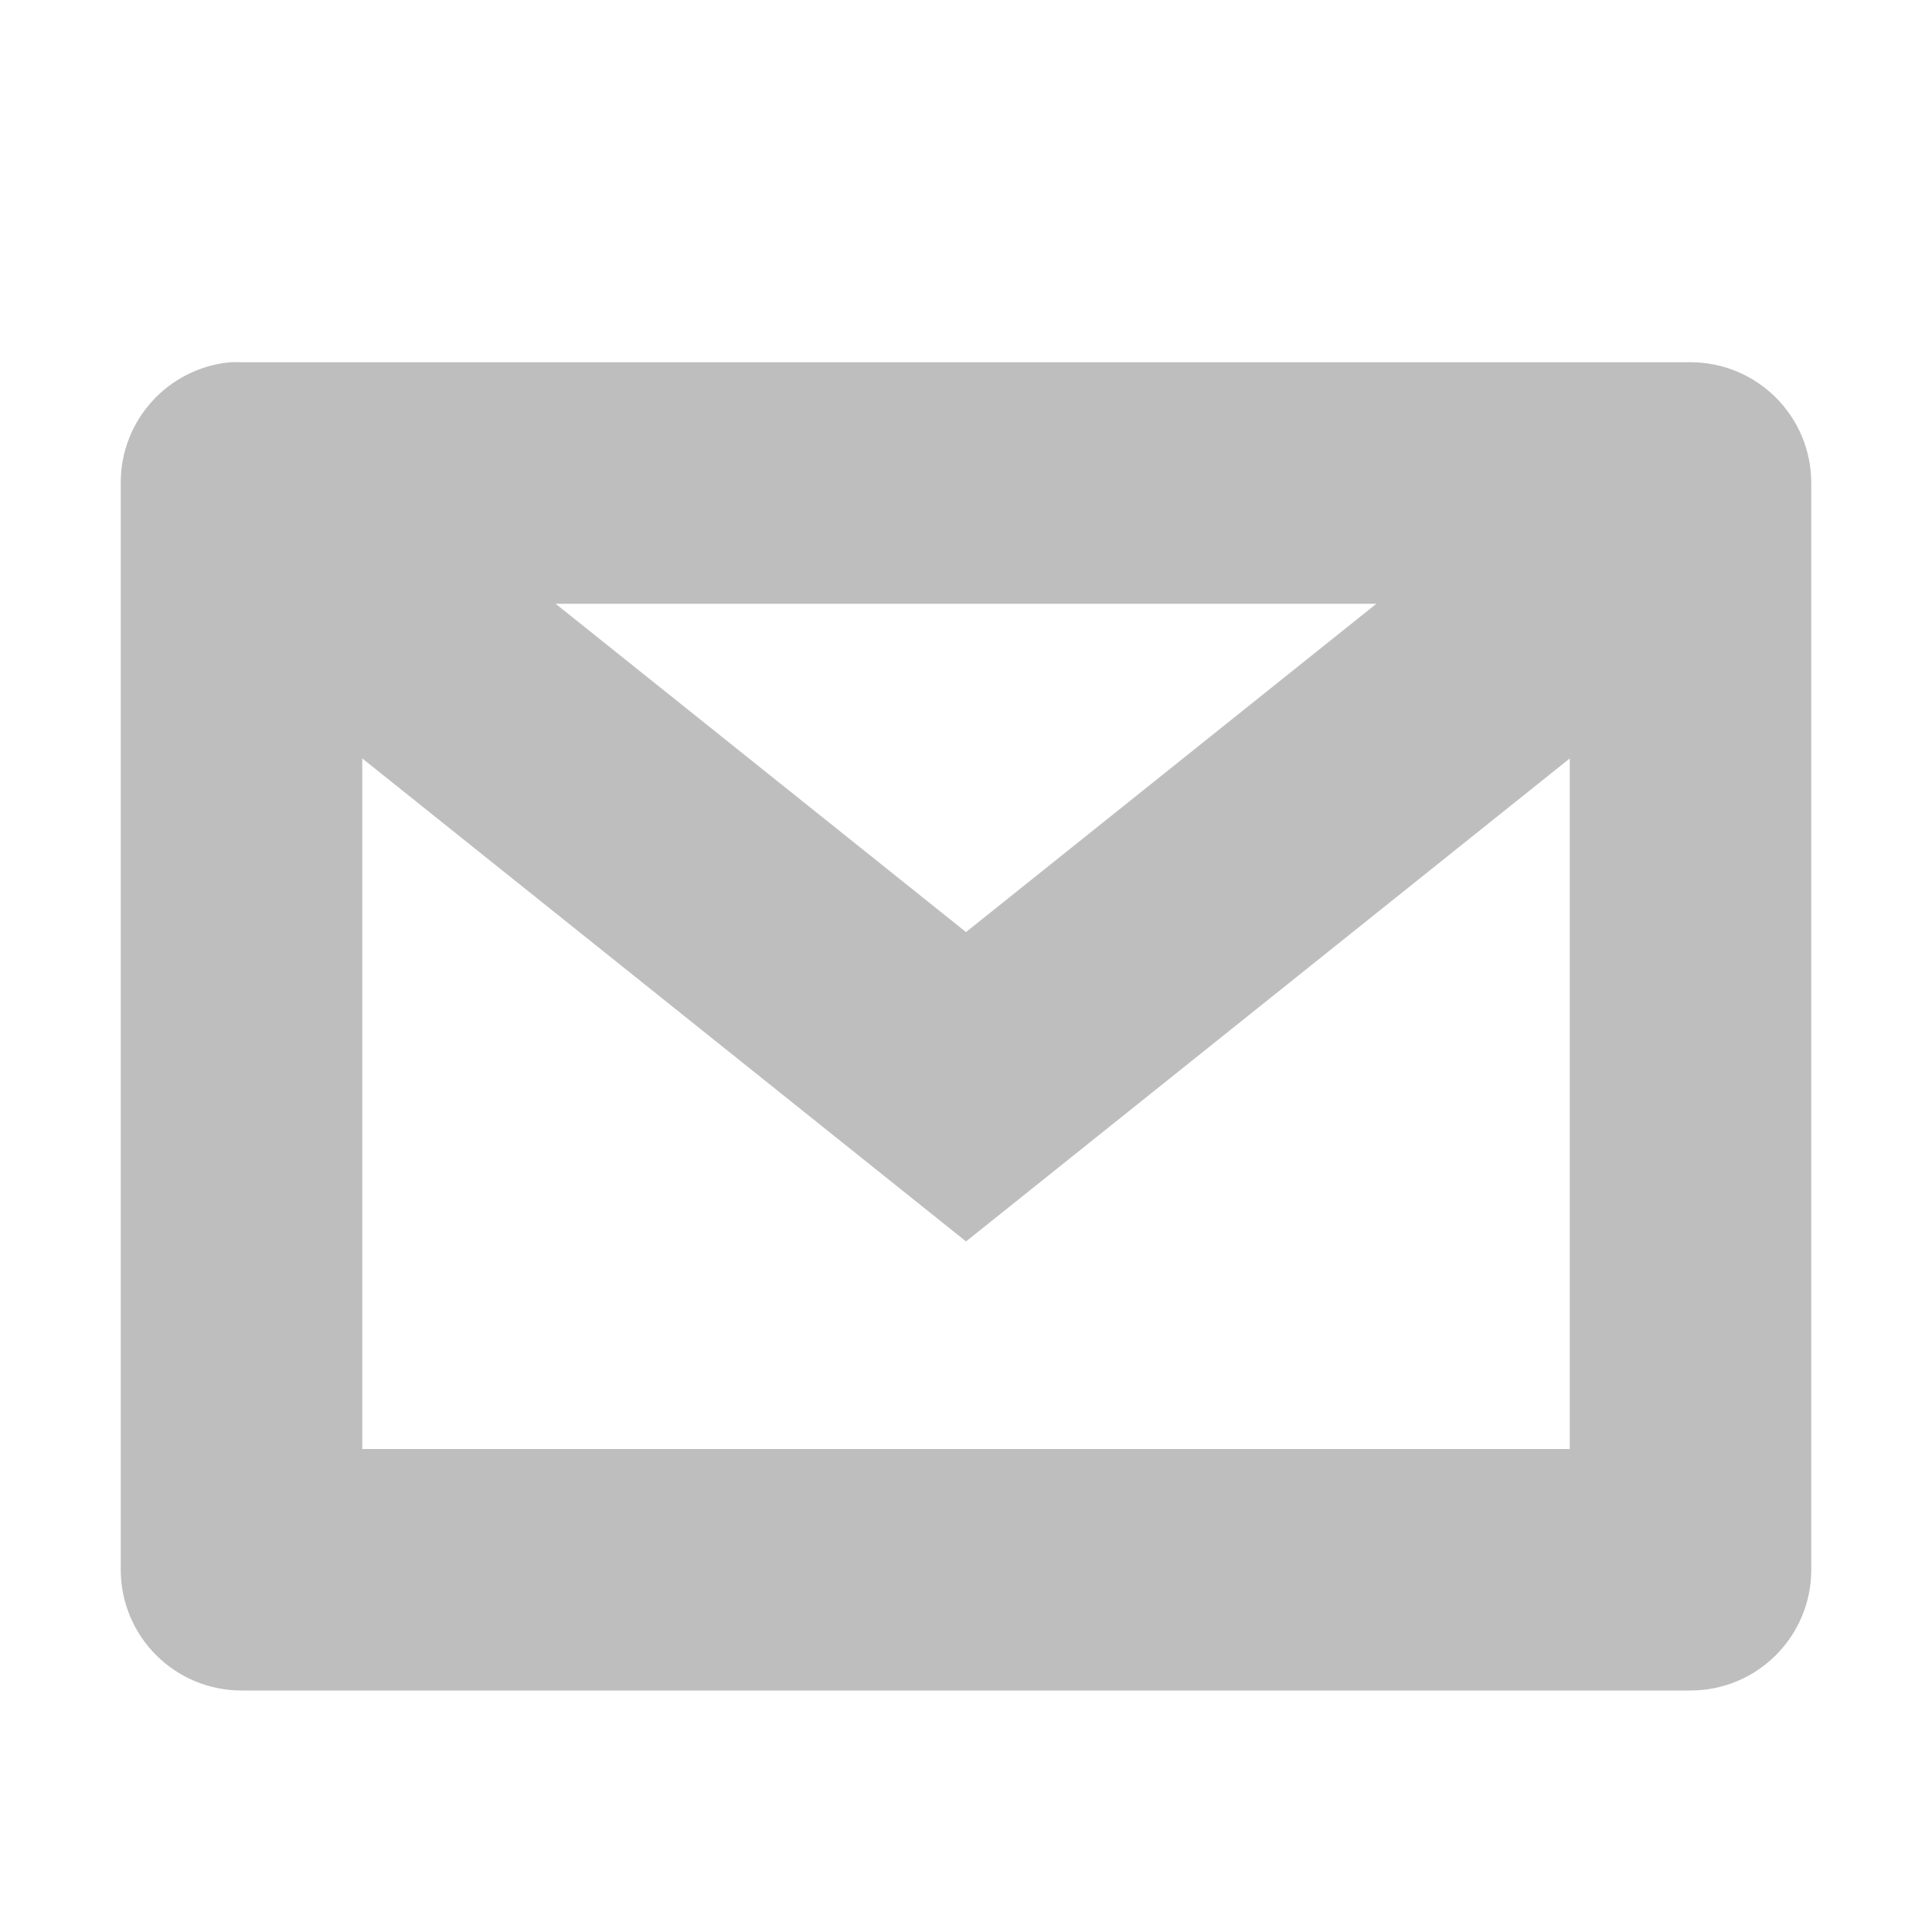
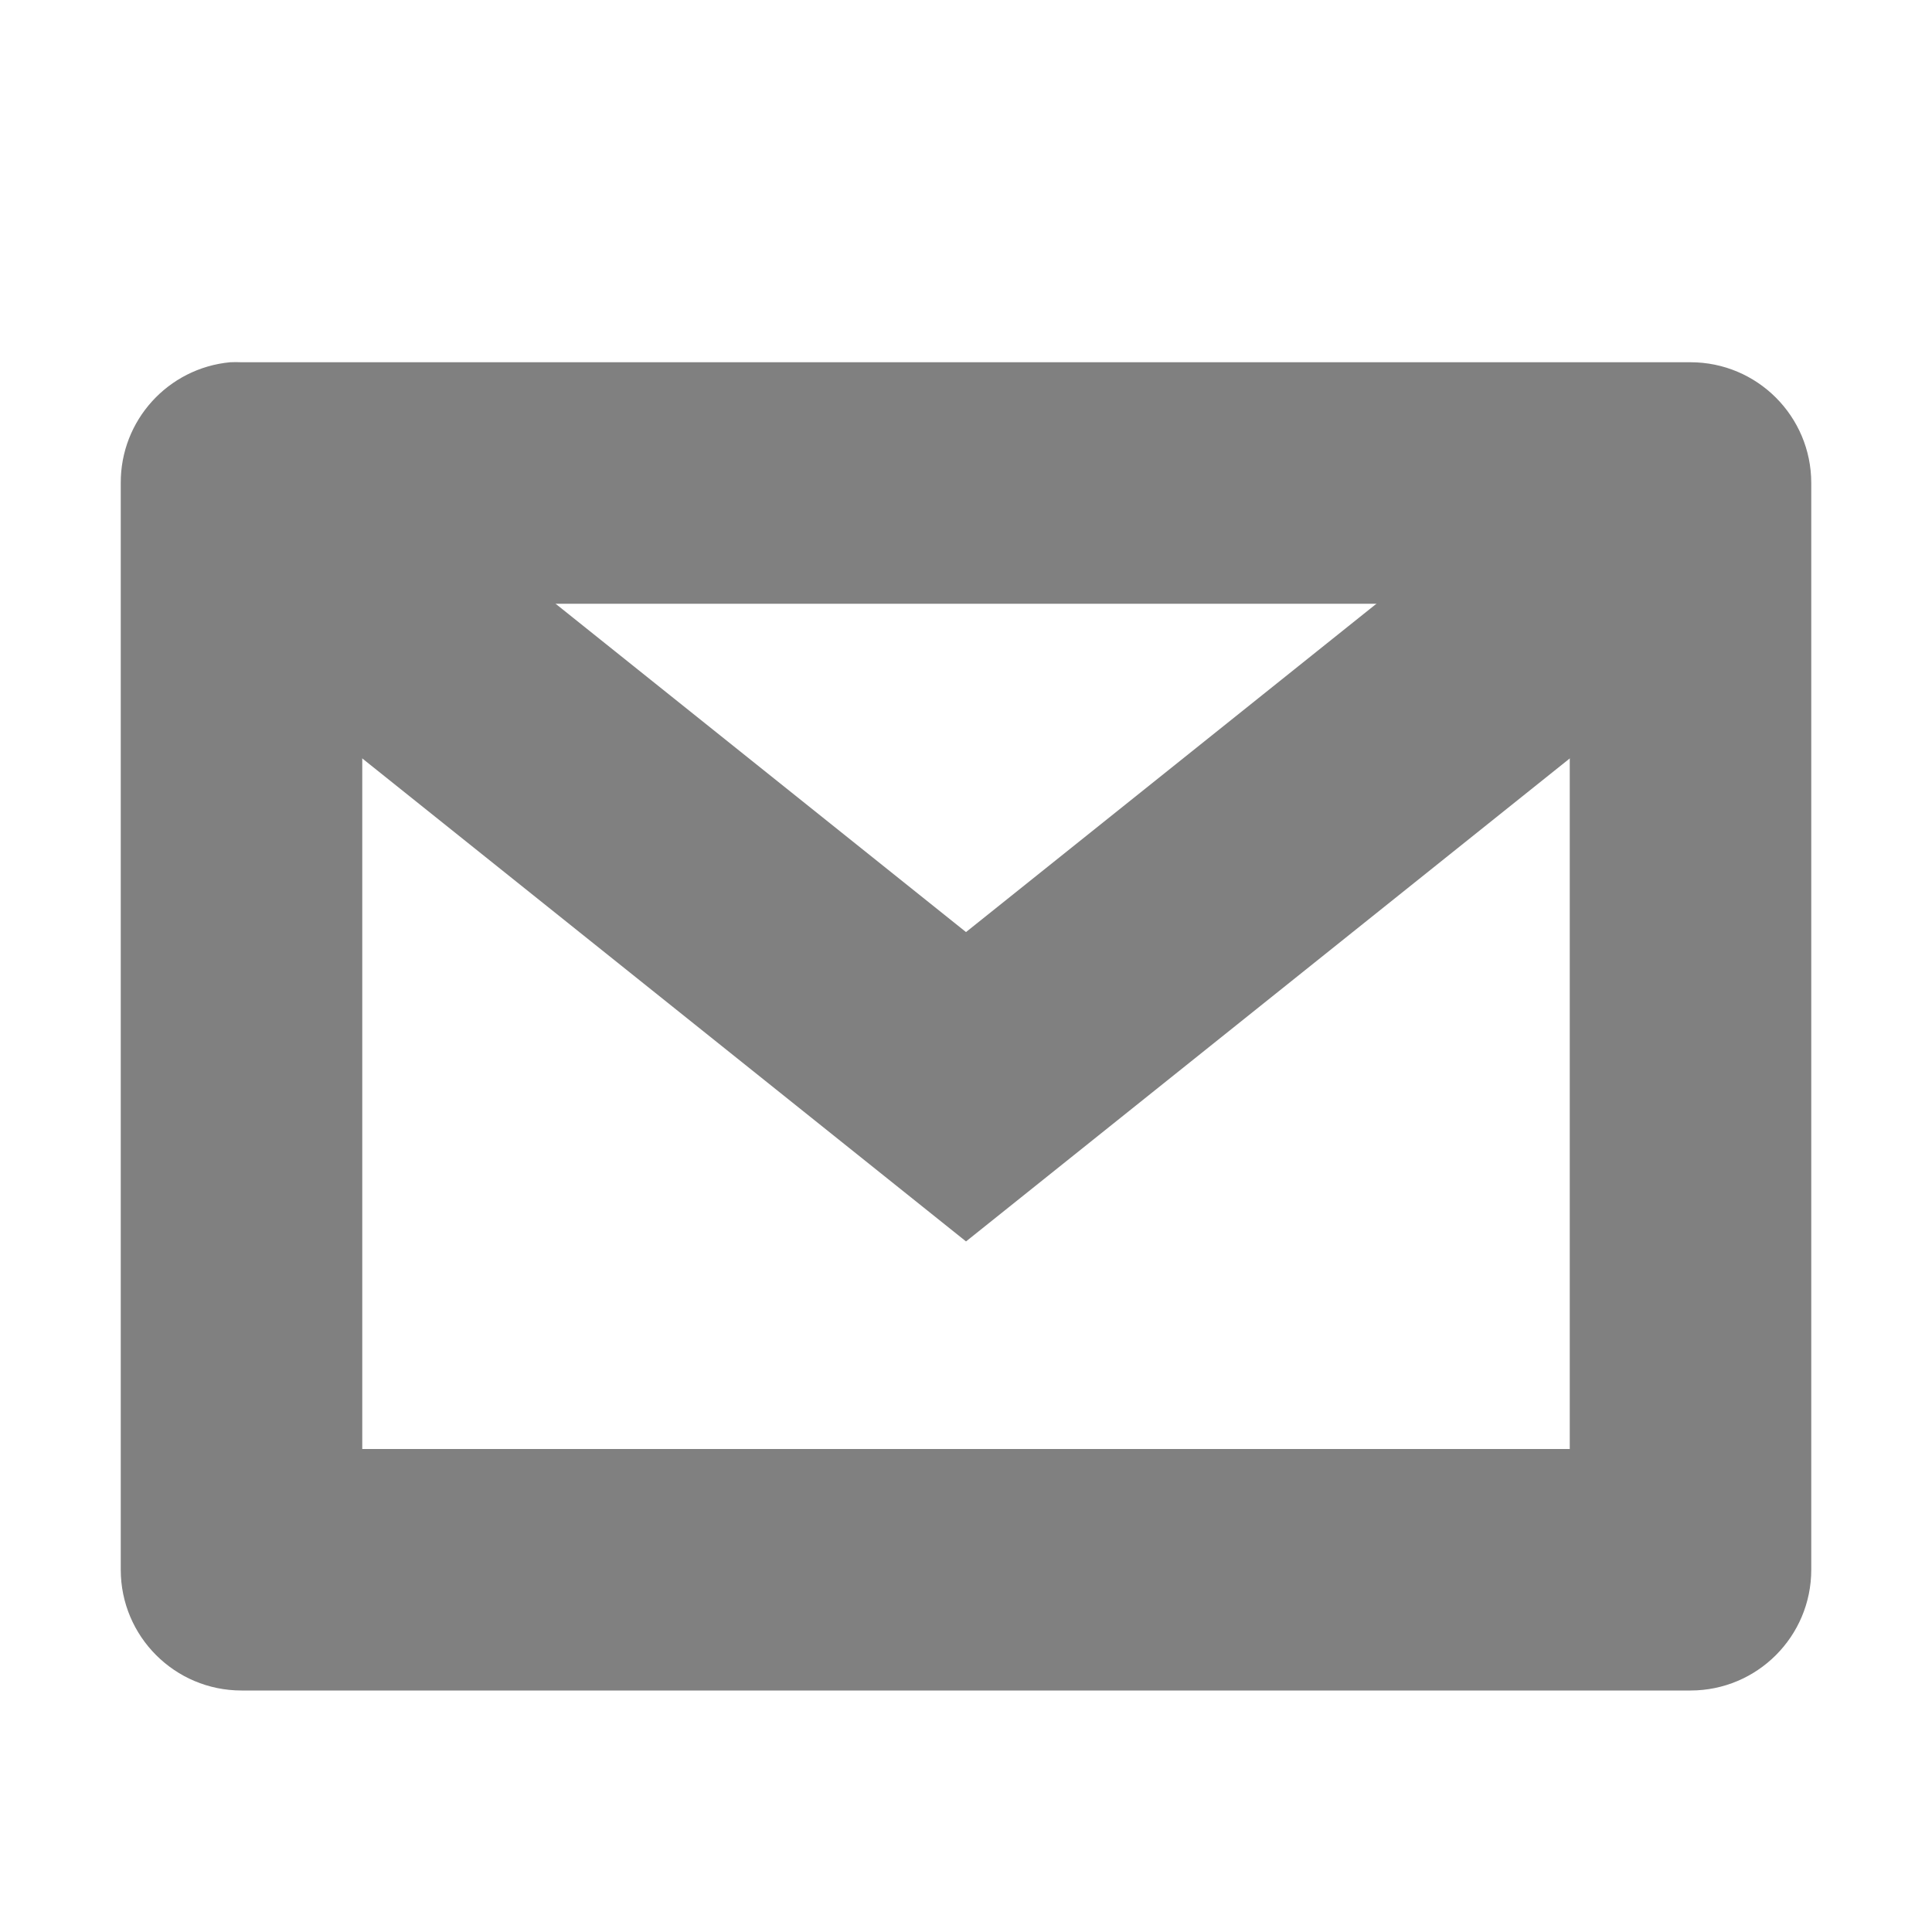
<svg xmlns="http://www.w3.org/2000/svg" id="svg7384" version="1.1" height="16" width="16">
  <defs id="defs7386" />
  <g transform="translate(-40.99995,-297)" id="layer9" style="display:inline">
-     <path d="m 43.781,301 a 1,1 0 0 0 -0.406,1.781 l 5,4 0.625,0.5 0.625,-0.5 5,-4 a 1,1 0 1 0 -1.25,-1.562 l -4.375,3.5 -4.375,-3.5 A 1,1 0 0 0 43.781,301 z" id="path35600" style="font-size:medium;font-style:normal;font-variant:normal;font-weight:normal;font-stretch:normal;text-indent:0;text-align:start;text-decoration:none;line-height:normal;letter-spacing:normal;word-spacing:normal;text-transform:none;direction:ltr;block-progression:tb;writing-mode:lr-tb;text-anchor:start;color:#000000;fill:#bebebe;fill-opacity:1;stroke:none;stroke-width:2;marker:none;visibility:visible;display:inline;overflow:visible;enable-background:accumulate;font-family:Bitstream Vera Sans;-inkscape-font-specification:Bitstream Vera Sans" />
-     <path d="M 42.906,300 A 1,1 0 0 0 42,301 l 0,9 a 1,1 0 0 0 1,1 l 12,0 a 1,1 0 0 0 1,-1 l 0,-9 a 1,1 0 0 0 -1,-1 l -12,0 a 1,1 0 0 0 -0.094,0 z M 44,302 l 10,0 0,7 -10,0 0,-7 z" id="rect35604" style="font-size:medium;font-style:normal;font-variant:normal;font-weight:normal;font-stretch:normal;text-indent:0;text-align:start;text-decoration:none;line-height:normal;letter-spacing:normal;word-spacing:normal;text-transform:none;direction:ltr;block-progression:tb;writing-mode:lr-tb;text-anchor:start;color:#000000;fill:#bebebe;fill-opacity:1;stroke:none;stroke-width:2;marker:none;visibility:visible;display:inline;overflow:visible;enable-background:accumulate;font-family:Bitstream Vera Sans;-inkscape-font-specification:Bitstream Vera Sans" />
+     <path d="m 43.781,301 a 1,1 0 0 0 -0.406,1.781 l 5,4 0.625,0.5 0.625,-0.5 5,-4 a 1,1 0 1 0 -1.25,-1.562 l -4.375,3.5 -4.375,-3.5 A 1,1 0 0 0 43.781,301 z" id="path35600" style="font-size:medium;font-style:normal;font-variant:normal;font-weight:normal;font-stretch:normal;text-indent:0;text-align:start;text-decoration:none;line-height:normal;letter-spacing:normal;word-spacing:normal;text-transform:none;direction:ltr;block-progression:tb;writing-mode:lr-tb;text-anchor:start;color:#000000;fill:#808080;fill-opacity:1;stroke:none;stroke-width:2;marker:none;visibility:visible;display:inline;overflow:visible;enable-background:accumulate;font-family:Bitstream Vera Sans;-inkscape-font-specification:Bitstream Vera Sans" />
+     <path d="M 42.906,300 A 1,1 0 0 0 42,301 l 0,9 a 1,1 0 0 0 1,1 l 12,0 a 1,1 0 0 0 1,-1 l 0,-9 a 1,1 0 0 0 -1,-1 l -12,0 a 1,1 0 0 0 -0.094,0 z M 44,302 l 10,0 0,7 -10,0 0,-7 z" id="rect35604" style="font-size:medium;font-style:normal;font-variant:normal;font-weight:normal;font-stretch:normal;text-indent:0;text-align:start;text-decoration:none;line-height:normal;letter-spacing:normal;word-spacing:normal;text-transform:none;direction:ltr;block-progression:tb;writing-mode:lr-tb;text-anchor:start;color:#000000;fill:#808080;fill-opacity:1;stroke:none;stroke-width:2;marker:none;visibility:visible;display:inline;overflow:visible;enable-background:accumulate;font-family:Bitstream Vera Sans;-inkscape-font-specification:Bitstream Vera Sans" />
  </g>
  <g transform="translate(-40.99995,-297)" id="layer10" />
  <g transform="translate(-40.99995,-297)" id="layer11" />
  <g transform="translate(-40.99995,-297)" id="layer12" />
  <g transform="translate(-40.99995,-297)" id="layer13" />
  <g transform="translate(-40.99995,-297)" id="layer14" />
  <g transform="translate(-40.99995,-297)" id="layer15" style="display:inline" />
</svg>
